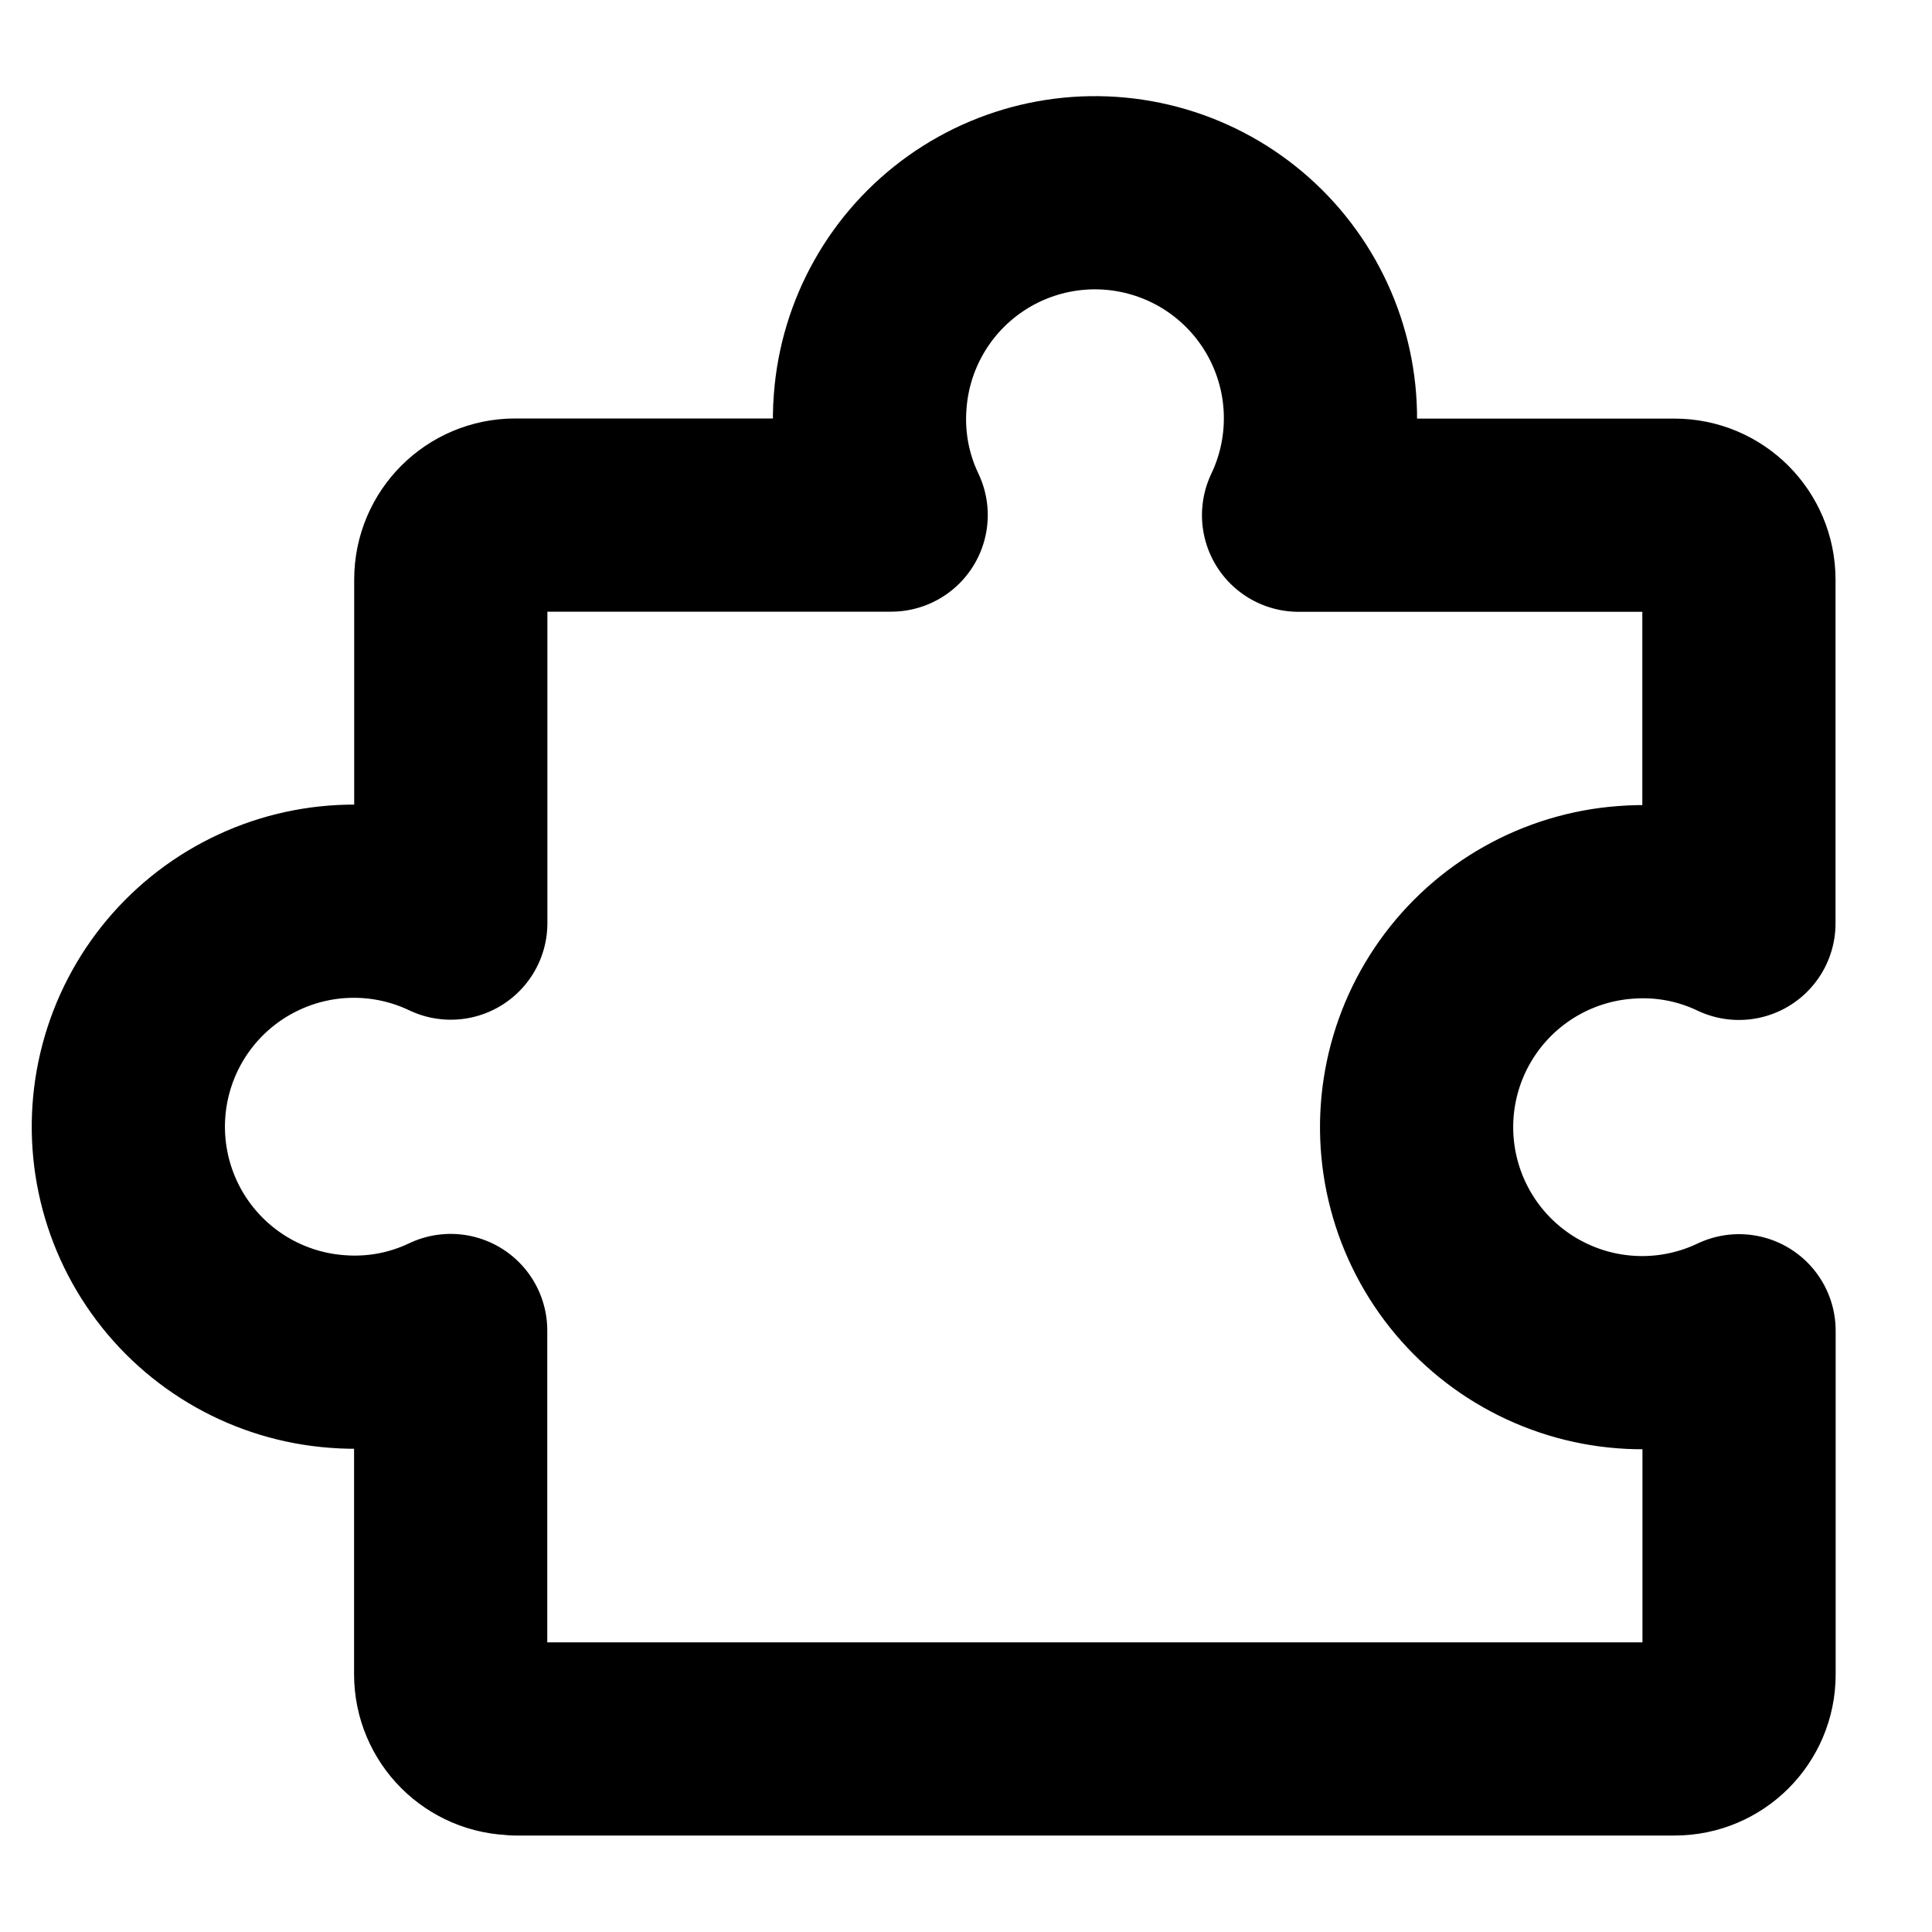
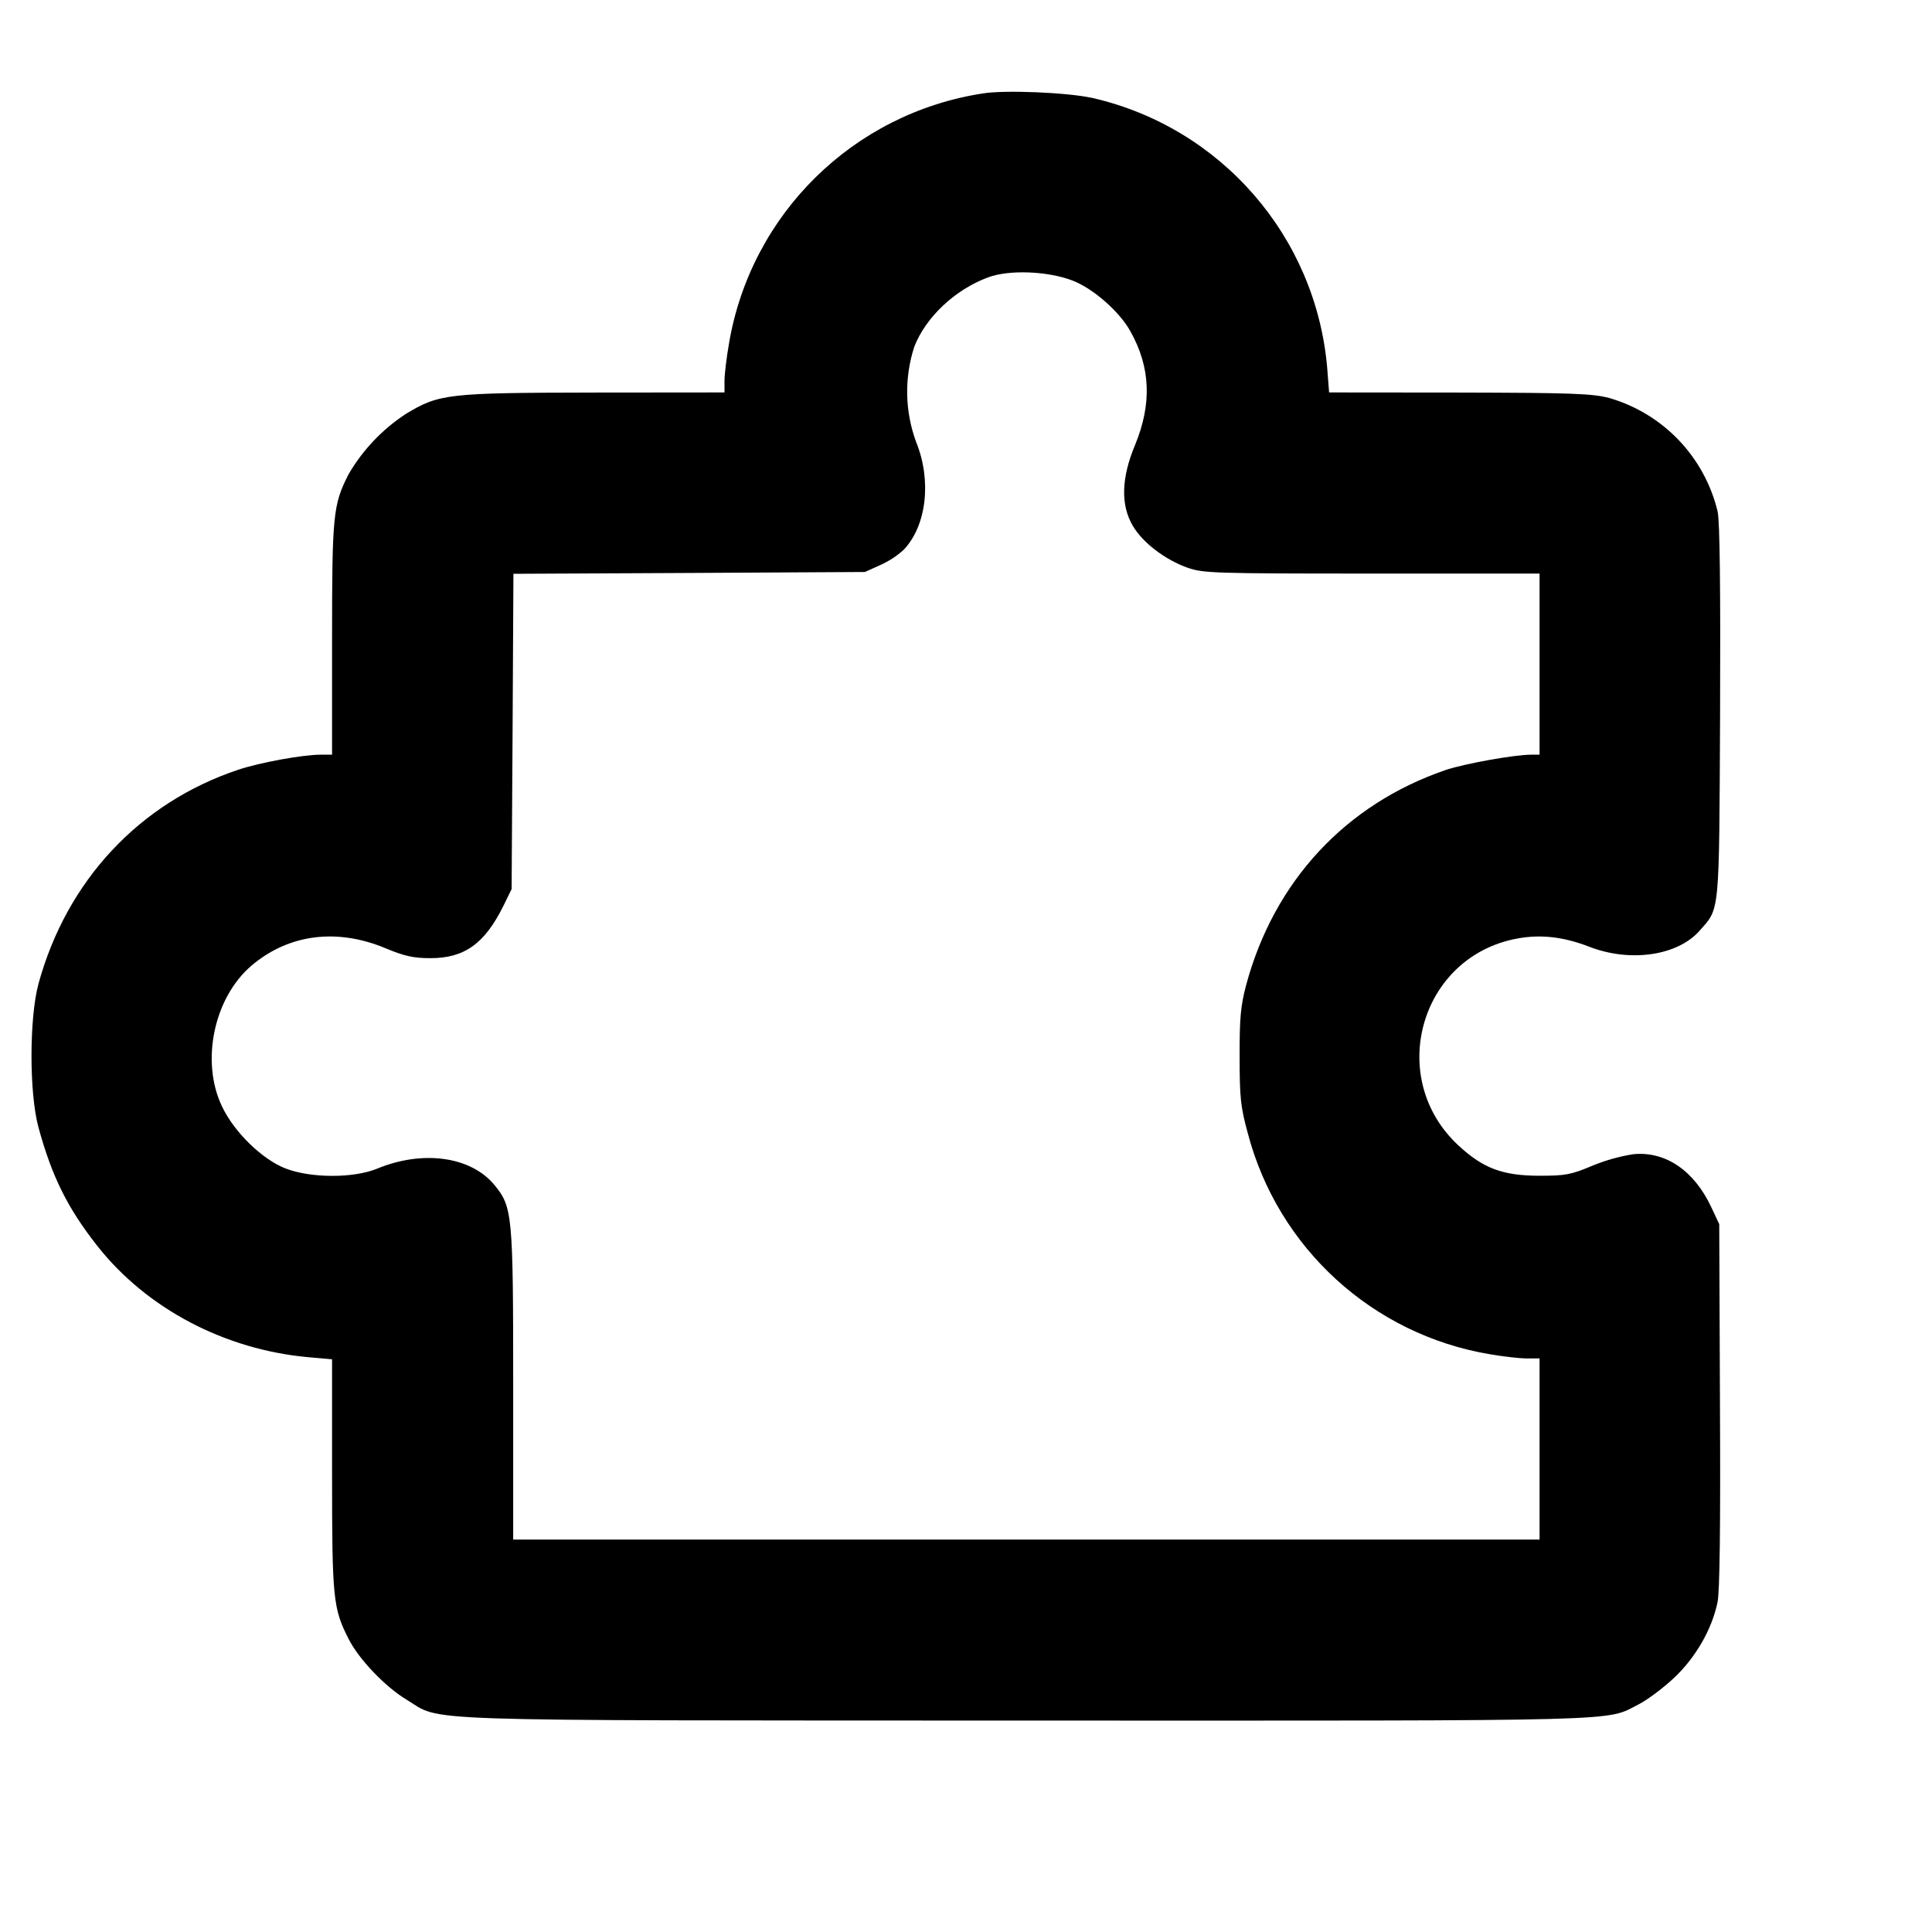
- <svg xmlns="http://www.w3.org/2000/svg" width="15" height="15" fill="none">
-   <path d="M3.999 13.499a.5.5 0 0 1-.5-.5V10.33c-.274.131-.578.187-.881.163a1.75 1.75 0 0 1-1.297-.73 1.75 1.75 0 0 1-.266-1.464 1.75 1.75 0 0 1 .957-1.14 1.75 1.75 0 0 1 1.488.008V4.499a.5.5 0 0 1 .5-.5h2.919c-.131-.274-.187-.578-.163-.881a1.75 1.75 0 0 1 .73-1.297 1.75 1.75 0 0 1 1.464-.266 1.75 1.75 0 0 1 1.14.957 1.75 1.75 0 0 1-.008 1.488h2.919a.5.5 0 0 1 .5.5v2.669c-.274-.131-.578-.187-.881-.163a1.75 1.75 0 0 0-1.297.73 1.75 1.75 0 0 0-.266 1.464 1.75 1.75 0 0 0 .957 1.14 1.75 1.75 0 0 0 1.488-.008v2.669a.5.5 0 0 1-.5.5h-9z" stroke="#000" stroke-width="1.5" stroke-linejoin="round" />
+ <svg xmlns="http://www.w3.org/2000/svg" viewBox="0 0 16 16" width="16" height="16" fill="none">
+   <path d="M8.138.774a2.52 2.52 0 0 0-2.1 2.066C6.017 2.959 6 3.1 6 3.153v.097l-1.081.001c-1.21.002-1.281.01-1.555.175a1.498 1.498 0 0 0-.477.501c-.129.253-.137.334-.137 1.366v.957h-.094c-.149 0-.504.065-.681.124-.819.273-1.422.918-1.656 1.772-.077.283-.078.908 0 1.192.111.406.24.666.486.979.409.52 1.056.861 1.751.923l.194.017v.954c0 1.027.008 1.109.137 1.362.084.167.303.396.477.501.308.186-.066.173 5.137.175 5.075.001 4.787.009 5.073-.136.068-.035.197-.131.287-.215.181-.169.316-.404.363-.629.018-.09.025-.615.02-1.632l-.006-1.499-.066-.141c-.143-.305-.382-.466-.649-.438a1.526 1.526 0 0 0-.338.096c-.176.074-.223.082-.435.082-.304 0-.467-.061-.671-.25-.604-.559-.32-1.565.484-1.714.196-.037.386-.015.6.068.338.131.73.074.912-.133.169-.192.162-.111.17-1.806.004-1.02-.002-1.578-.02-1.664a1.292 1.292 0 0 0-.898-.942c-.143-.037-.307-.043-1.242-.045l-1.078-.001-.016-.207A2.515 2.515 0 0 0 9.046.811C8.833.765 8.319.744 8.138.774m.743 1.549c.172.066.389.256.48.42.168.299.18.601.038.945-.113.271-.119.494-.018.666.082.14.268.282.455.348.13.045.218.048 1.526.048h1.388v1.5h-.069c-.141 0-.555.075-.709.127-.829.284-1.421.922-1.652 1.781-.045.17-.055.27-.054.592 0 .343.008.416.068.636a2.5 2.5 0 0 0 2.003 1.829c.11.019.248.035.307.035h.106v1.5h-8.5v-1.28c0-1.413-.006-1.475-.155-1.656-.195-.237-.593-.292-.971-.136-.197.081-.551.08-.761-.002-.194-.076-.425-.302-.525-.514-.178-.374-.066-.902.247-1.167.305-.258.702-.31 1.103-.144.16.067.234.084.375.084.282.001.451-.119.607-.435l.067-.137.008-1.306.007-1.305 1.455-.007 1.456-.008.128-.058a.725.725 0 0 0 .192-.125c.19-.198.234-.572.105-.891a1.204 1.204 0 0 1-.016-.792c.095-.245.338-.473.611-.574.174-.065.494-.052.698.026" fill-rule="evenodd" fill="#000" />
</svg>
